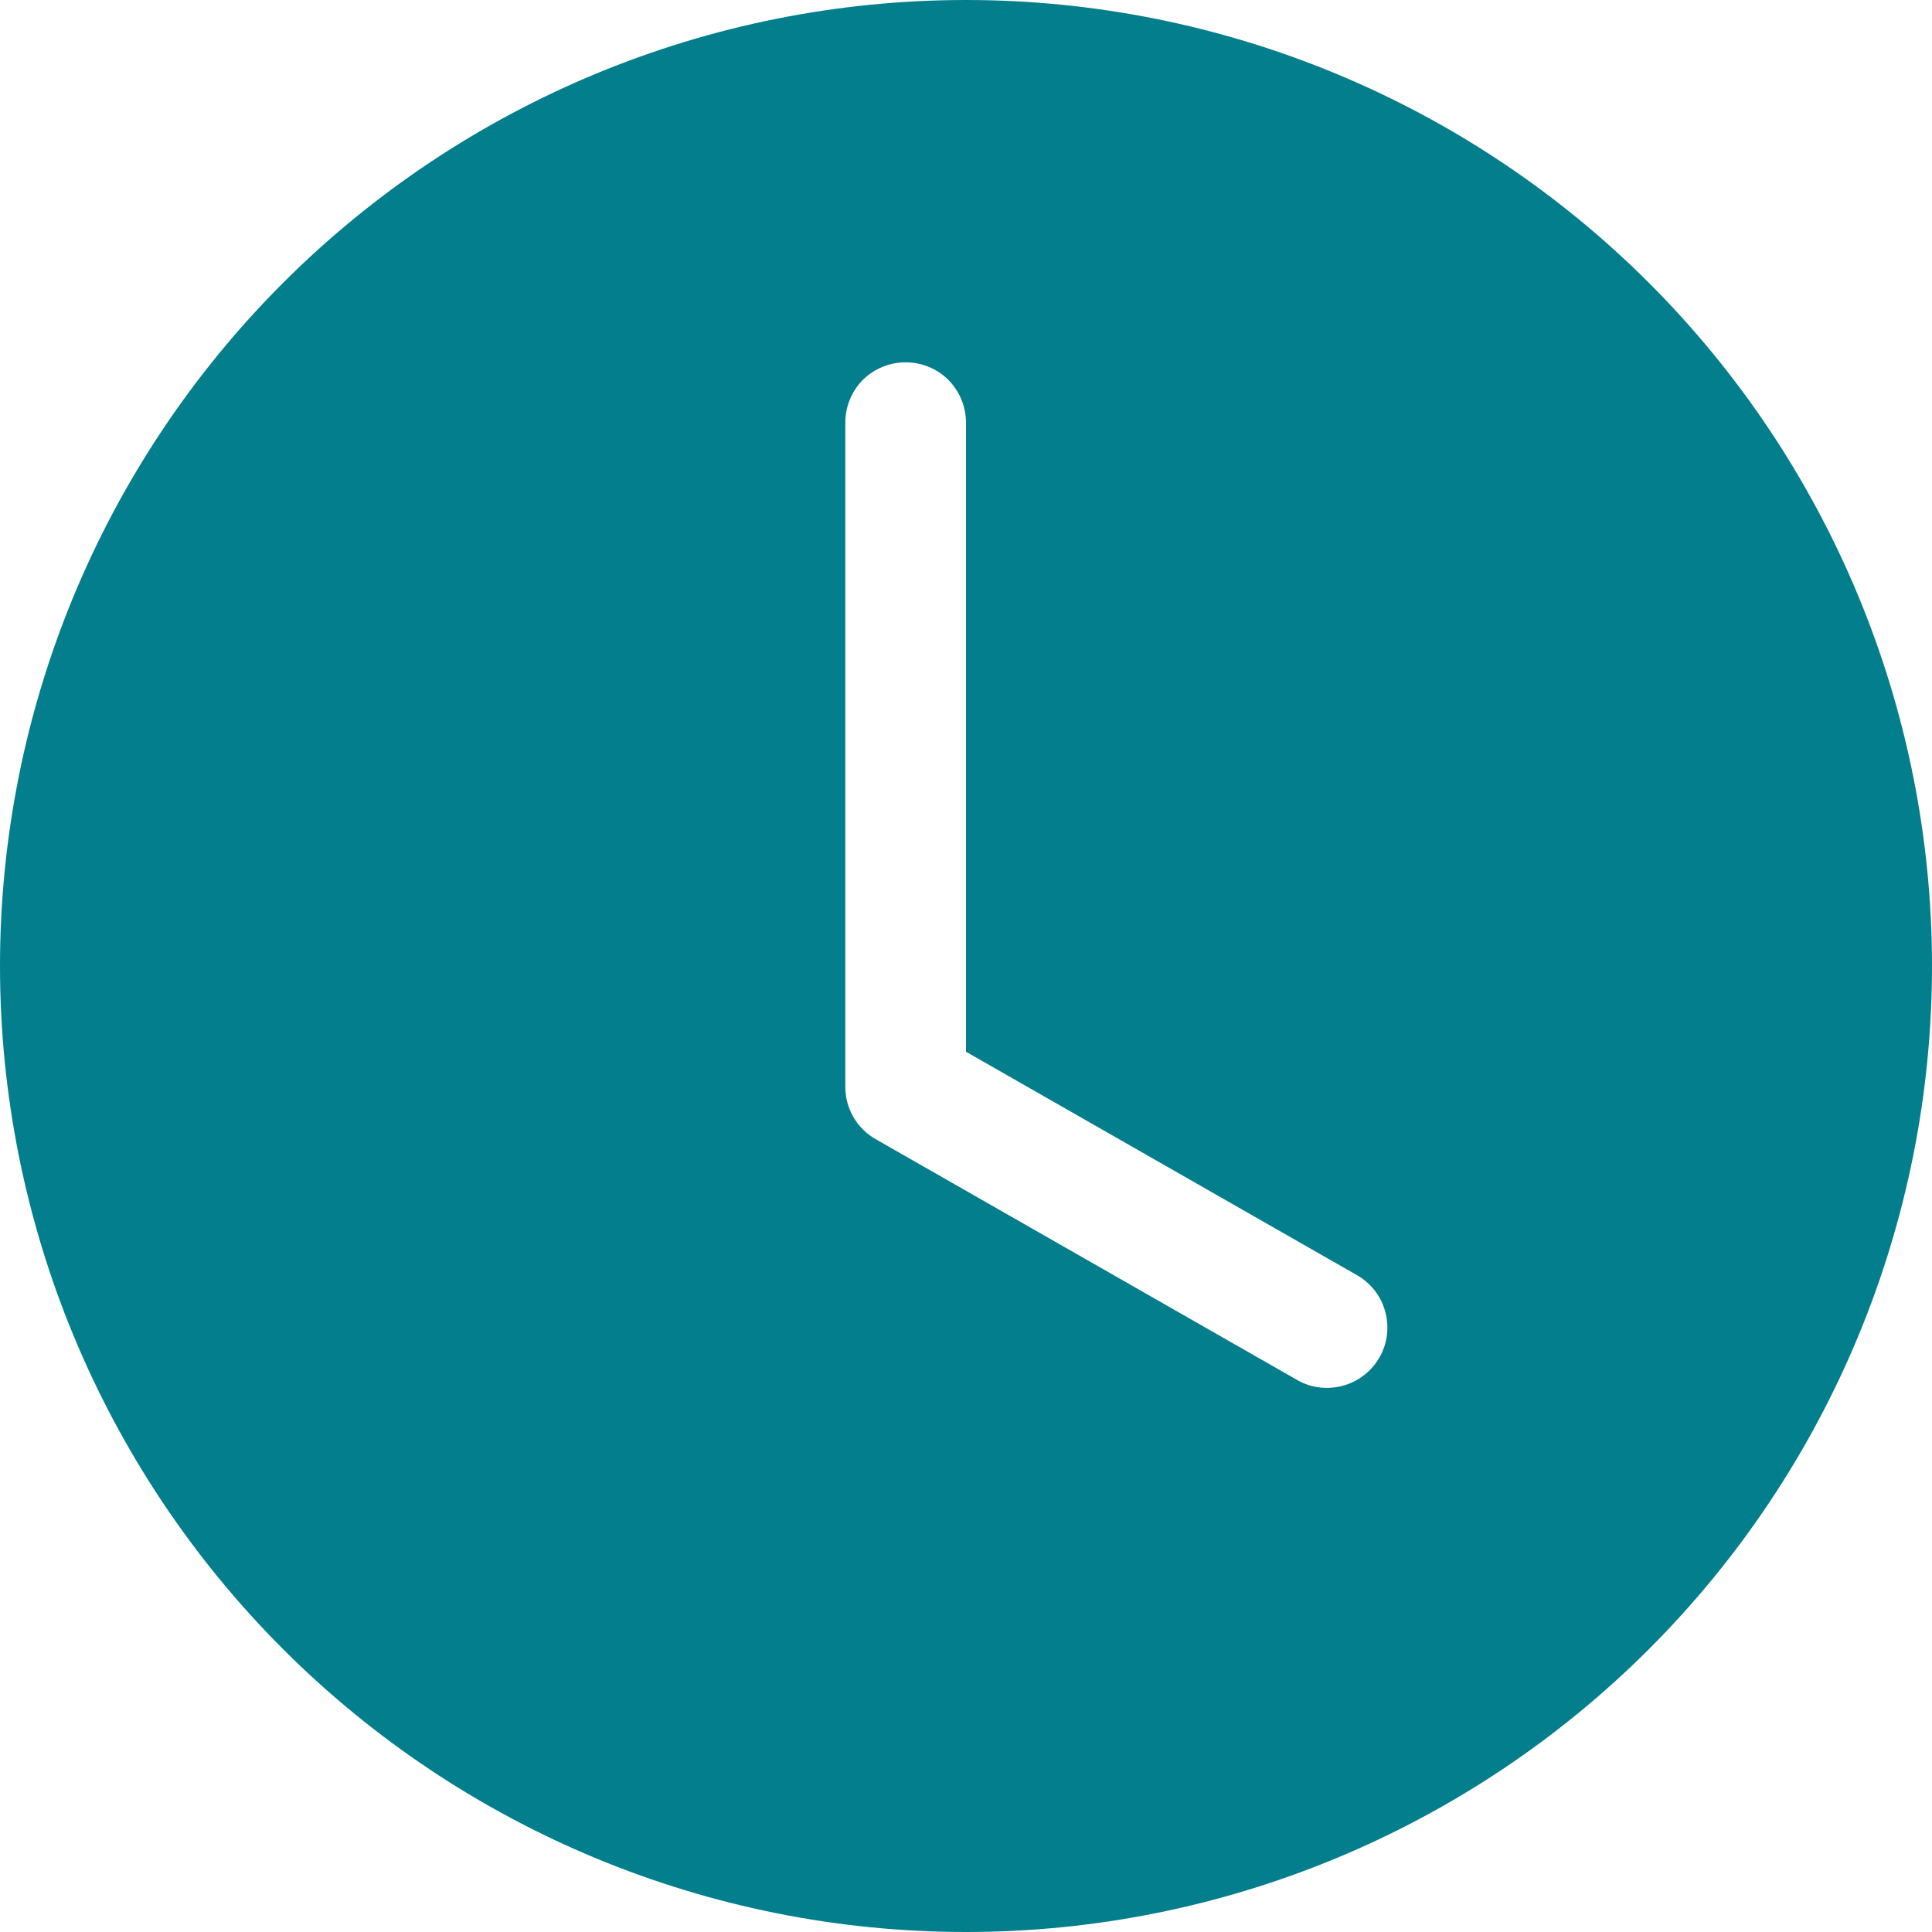
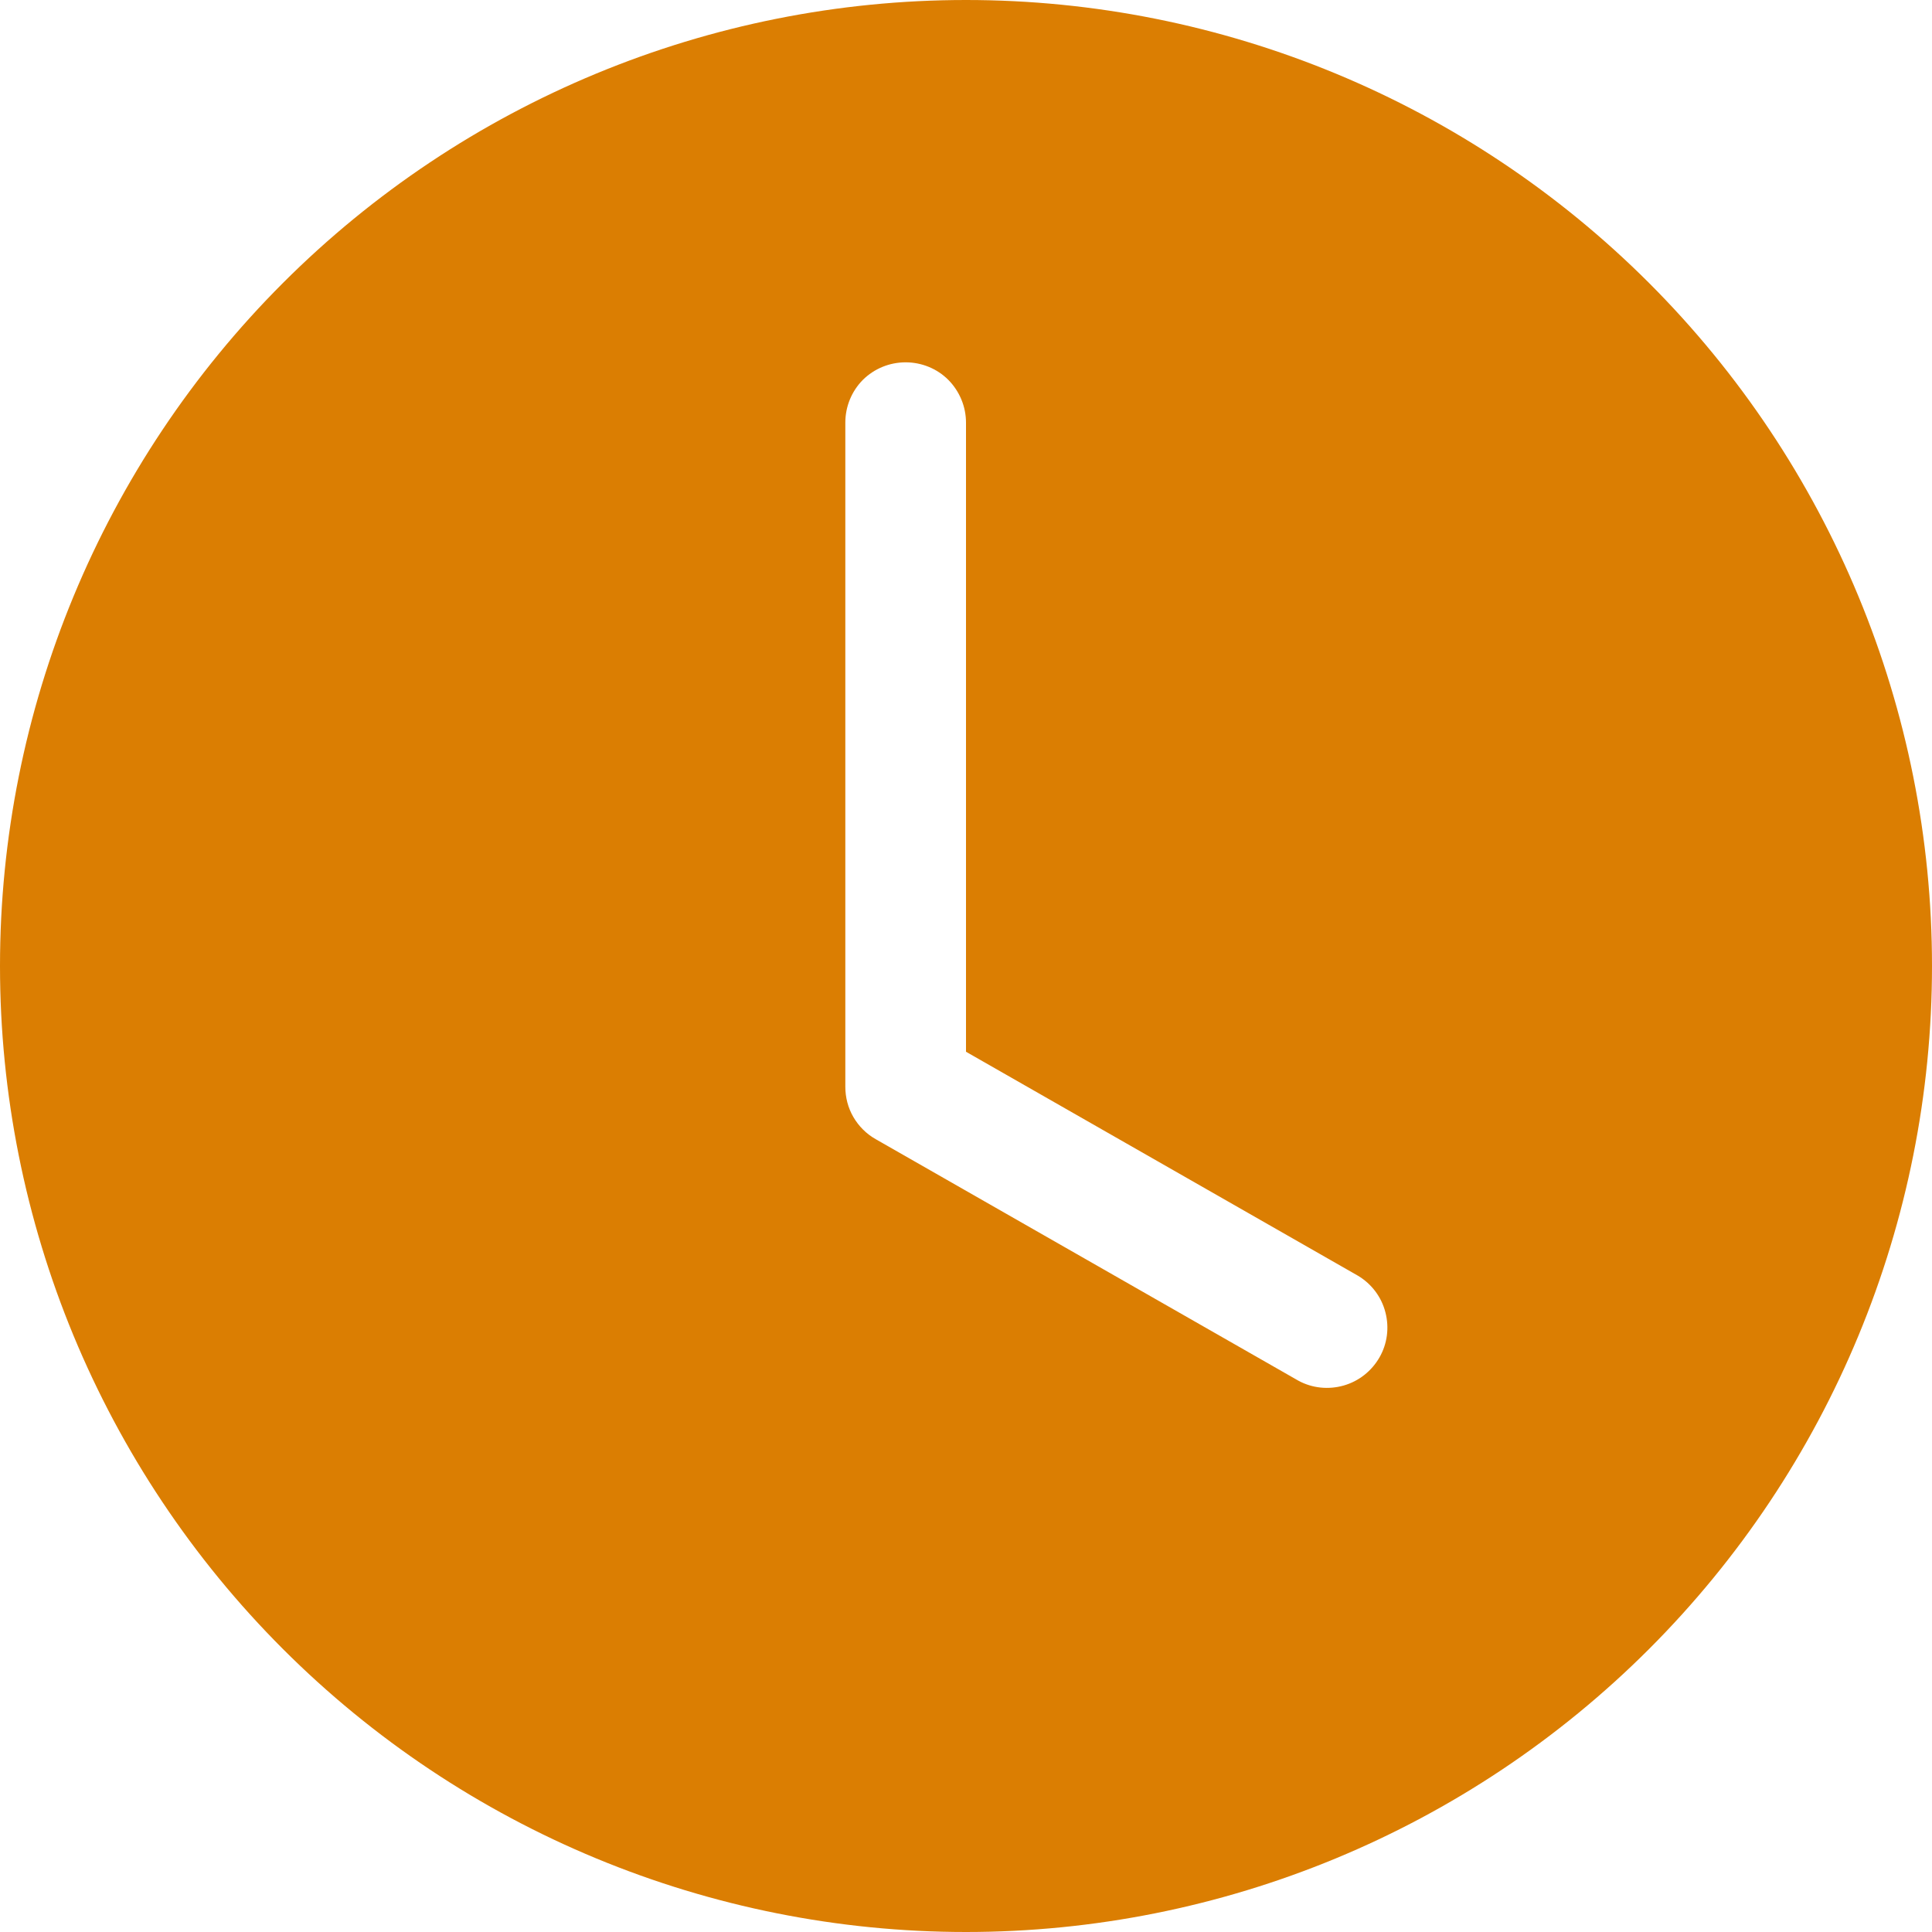
<svg xmlns="http://www.w3.org/2000/svg" width="13" height="13" viewBox="0 0 13 13" fill="none">
-   <path d="M13 6.5C13 8.224 12.315 9.877 11.096 11.096C9.877 12.315 8.224 13 6.5 13C4.776 13 3.123 12.315 1.904 11.096C0.685 9.877 0 8.224 0 6.5C0 4.776 0.685 3.123 1.904 1.904C3.123 0.685 4.776 0 6.5 0C8.224 0 9.877 0.685 11.096 1.904C12.315 3.123 13 4.776 13 6.5ZM6.5 2.844C6.5 2.736 6.457 2.633 6.381 2.556C6.305 2.48 6.201 2.438 6.094 2.438C5.986 2.438 5.883 2.48 5.806 2.556C5.73 2.633 5.688 2.736 5.688 2.844V7.312C5.688 7.384 5.706 7.454 5.742 7.516C5.778 7.578 5.83 7.63 5.892 7.665L8.736 9.29C8.829 9.341 8.939 9.352 9.041 9.323C9.143 9.294 9.229 9.226 9.282 9.134C9.335 9.042 9.349 8.933 9.322 8.83C9.296 8.728 9.23 8.64 9.139 8.585L6.5 7.077V2.844Z" fill="#037E8C" />
+   <path d="M13 6.5C13 8.224 12.315 9.877 11.096 11.096C9.877 12.315 8.224 13 6.5 13C4.776 13 3.123 12.315 1.904 11.096C0.685 9.877 0 8.224 0 6.5C0 4.776 0.685 3.123 1.904 1.904C3.123 0.685 4.776 0 6.5 0C8.224 0 9.877 0.685 11.096 1.904C12.315 3.123 13 4.776 13 6.5ZM6.5 2.844C6.5 2.736 6.457 2.633 6.381 2.556C6.305 2.48 6.201 2.438 6.094 2.438C5.986 2.438 5.883 2.48 5.806 2.556C5.73 2.633 5.688 2.736 5.688 2.844V7.312C5.688 7.384 5.706 7.454 5.742 7.516C5.778 7.578 5.83 7.63 5.892 7.665L8.736 9.29C8.829 9.341 8.939 9.352 9.041 9.323C9.143 9.294 9.229 9.226 9.282 9.134C9.335 9.042 9.349 8.933 9.322 8.83C9.296 8.728 9.23 8.64 9.139 8.585L6.5 7.077V2.844Z" fill="#DB7E02" />
</svg>
